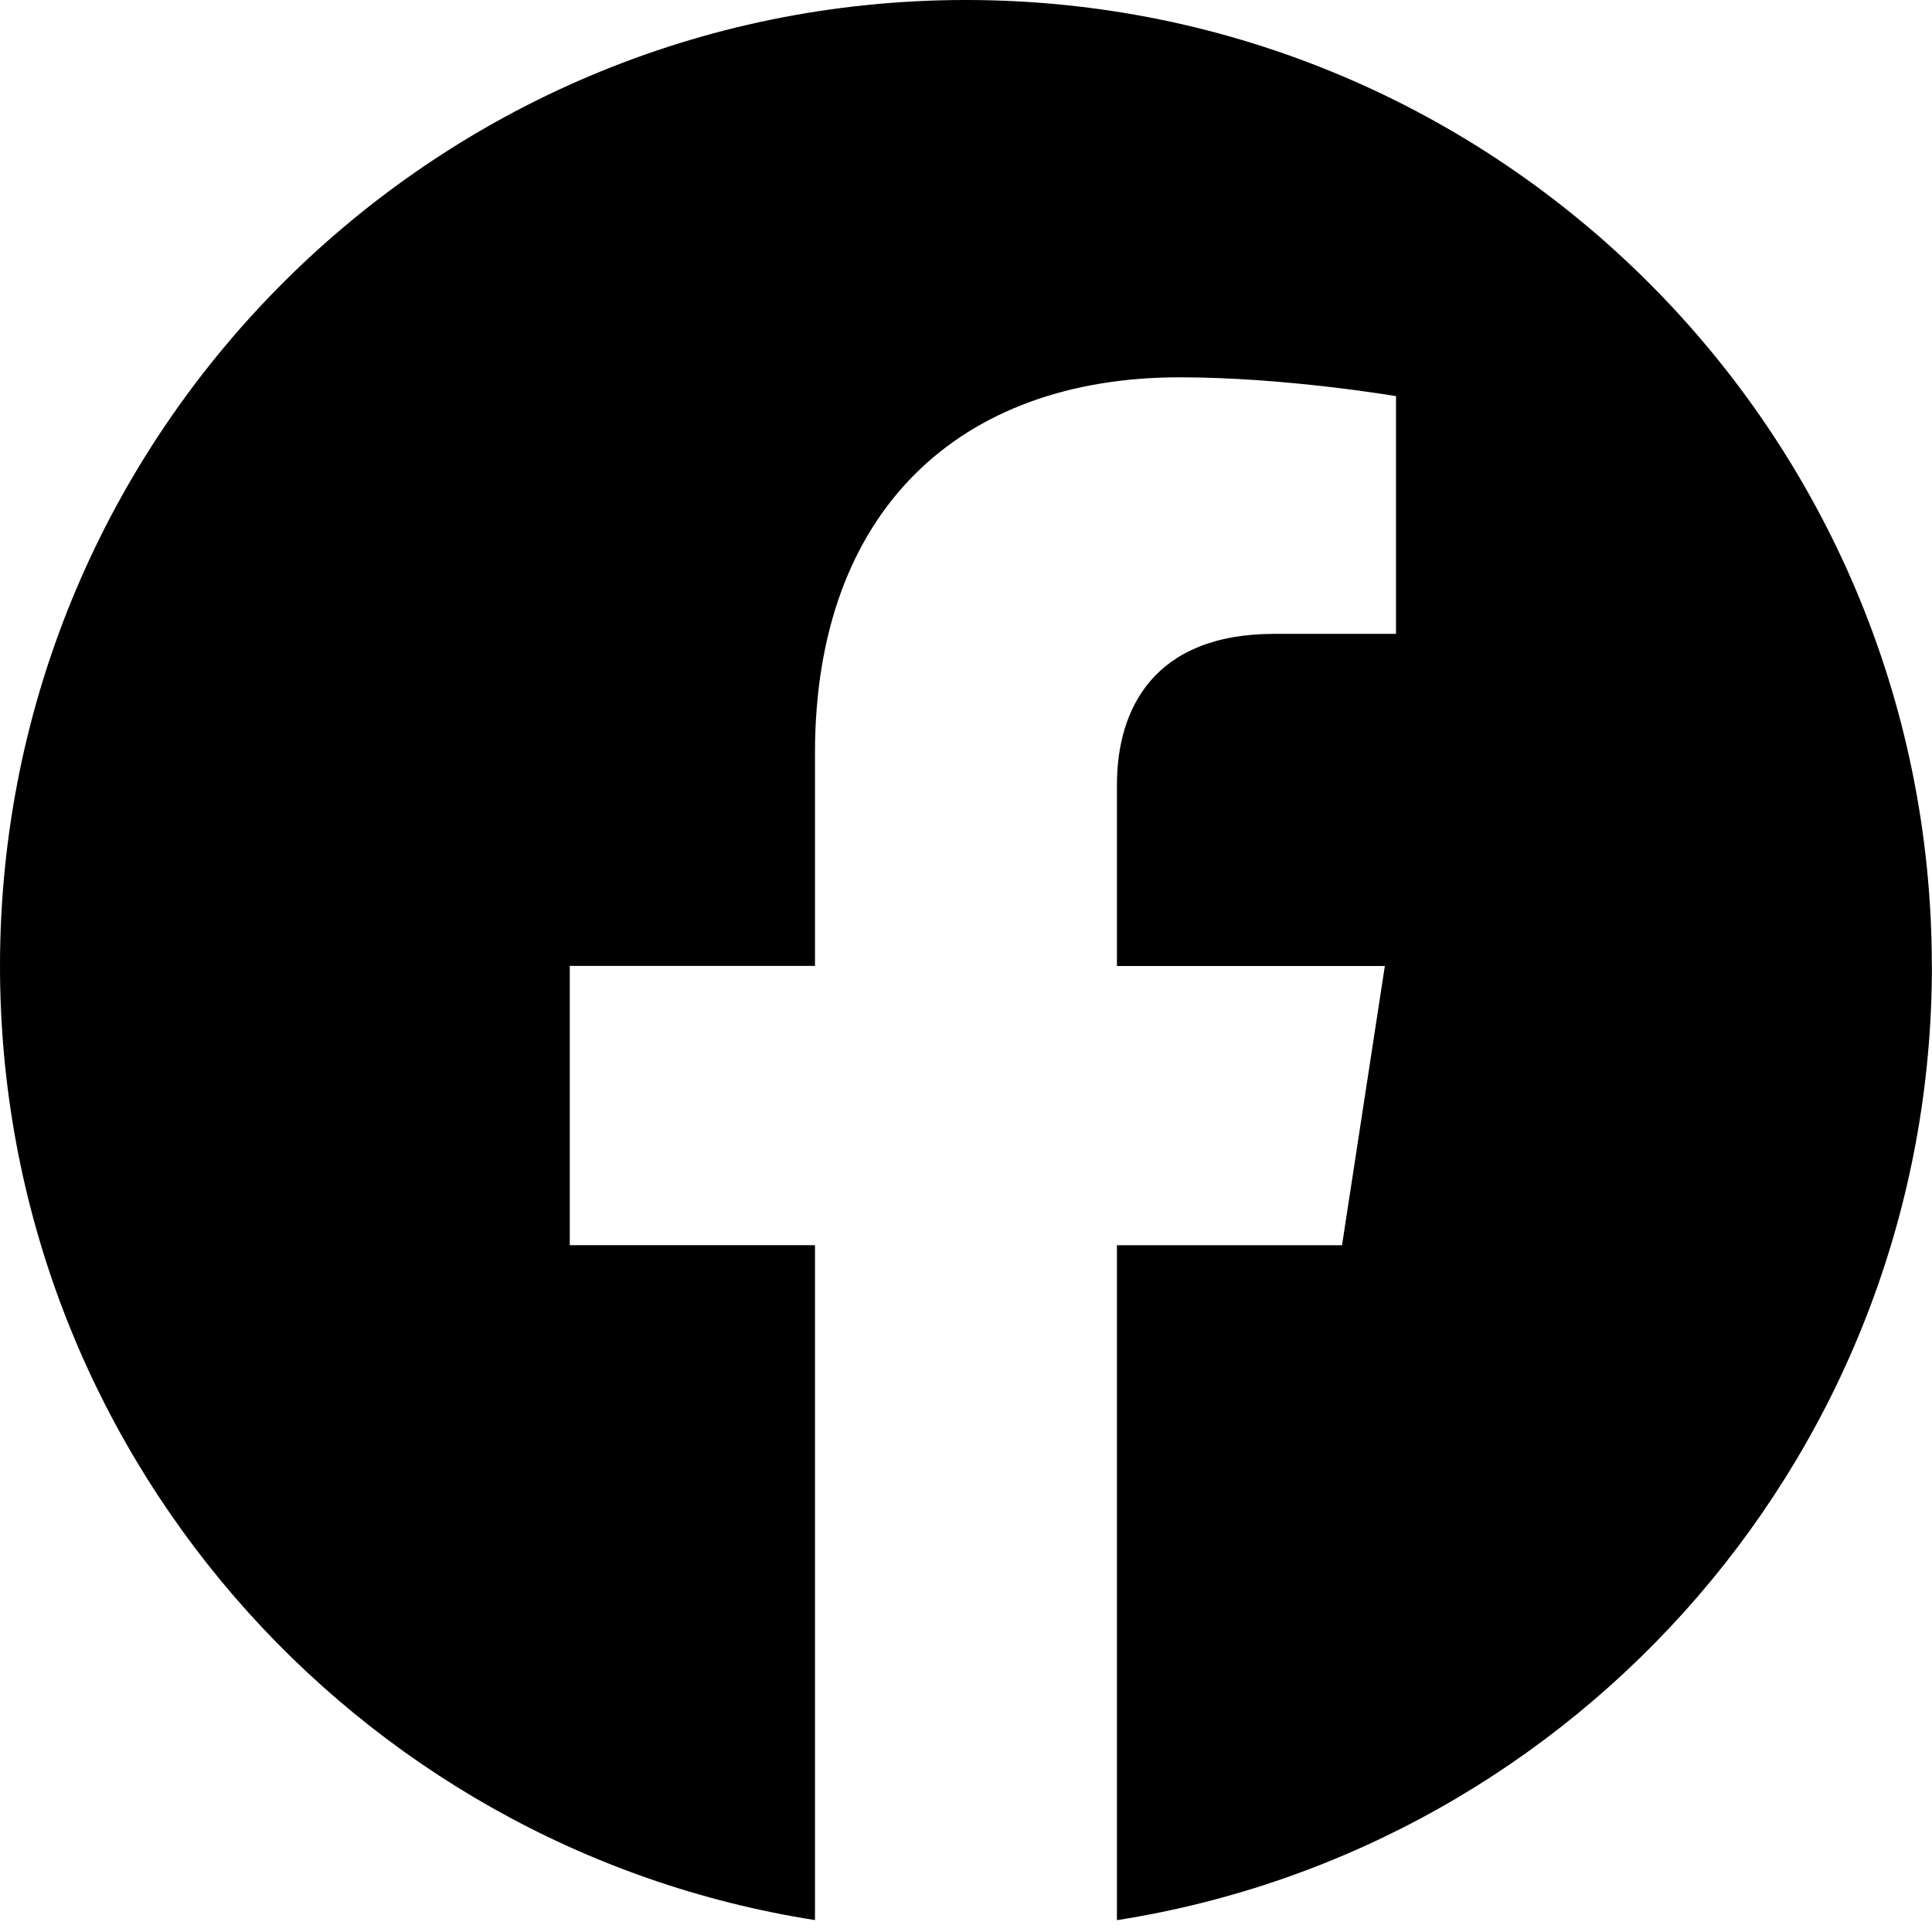
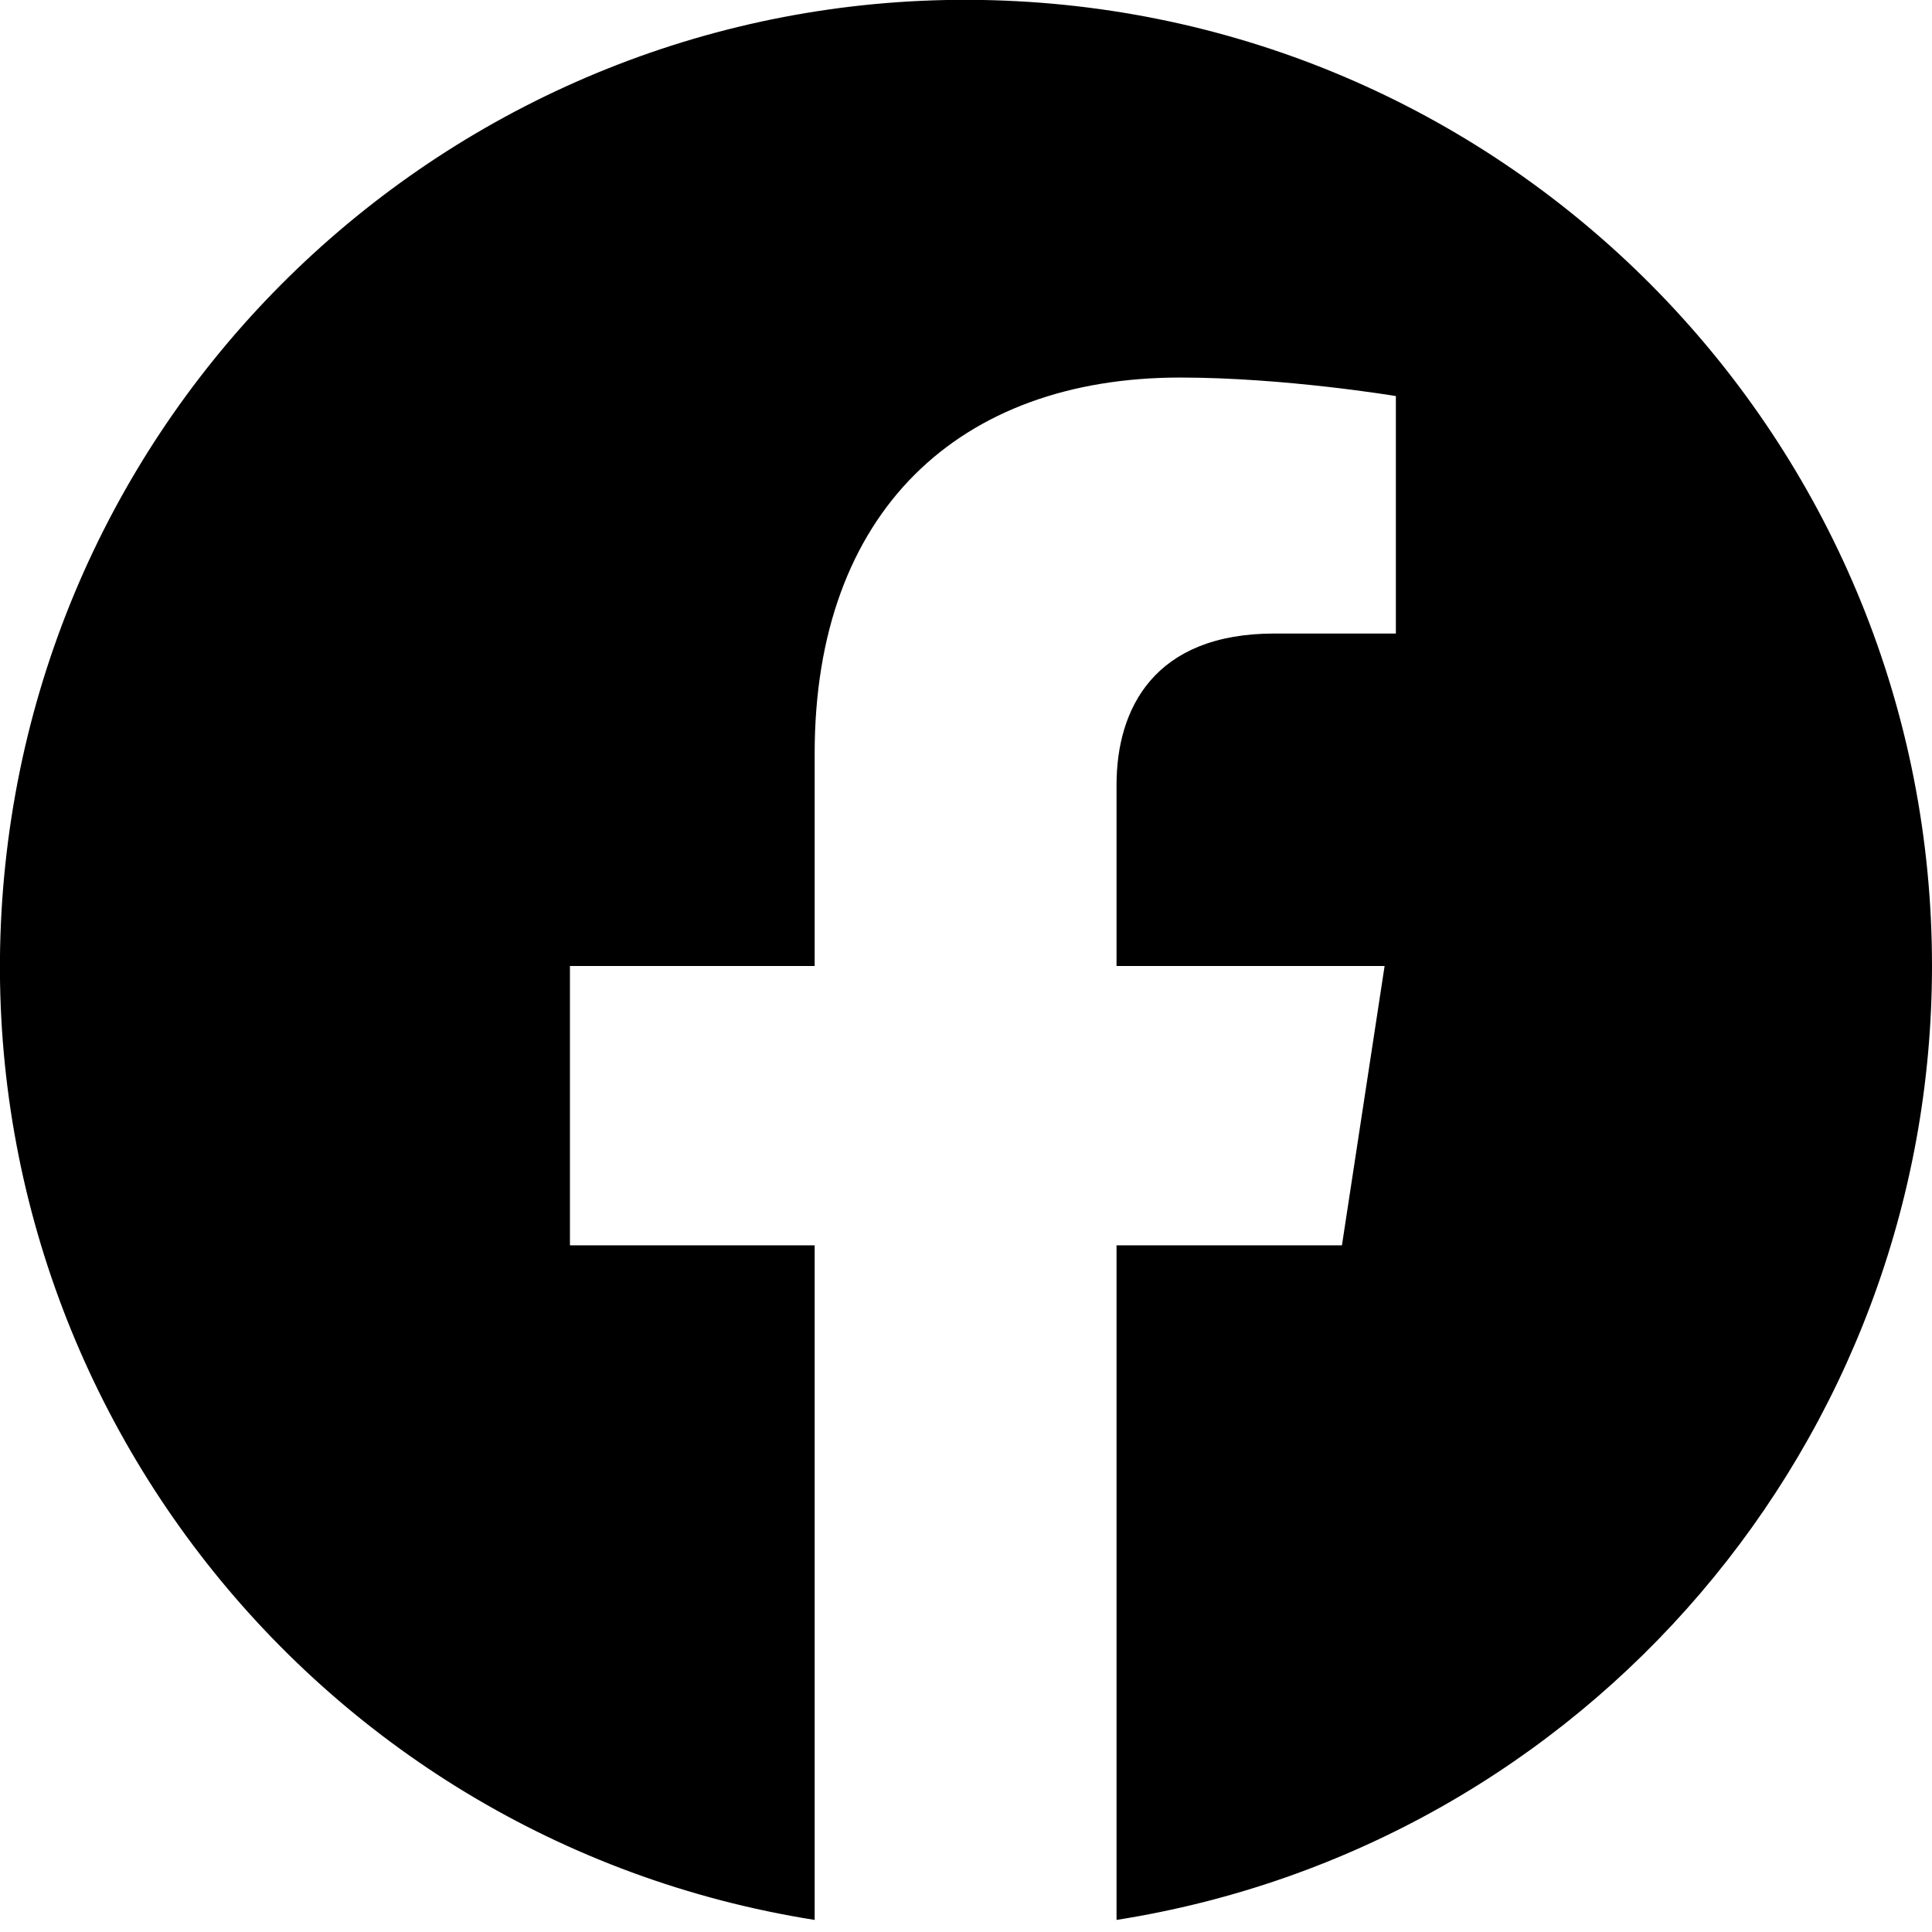
<svg xmlns="http://www.w3.org/2000/svg" viewBox="0 0 24 24">
-   <path d="M23.998 12c0-6.628-5.372-12-11.999-12C5.372 0 0 5.372 0 12c0 5.988 4.388 10.952 10.124 11.852v-8.384H7.078v-3.469h3.046V9.356c0-3.008 1.792-4.669 4.532-4.669 1.313 0 2.686.234 2.686.234v2.953H15.83c-1.49 0-1.955.925-1.955 1.874V12h3.328l-.532 3.469h-2.796v8.384c5.736-.9 10.124-5.864 10.124-11.853z" />
+   <path d="M24 12a12 12 0 1 0-13.88 11.85v-8.38H7.08V12h3.04V9.36c0-3.01 1.8-4.67 4.54-4.67 1.3 0 2.68.23 2.68.23v2.95h-1.51c-1.49 0-1.96.93-1.96 1.88V12h3.33l-.53 3.47h-2.8v8.38A12 12 0 0 0 24 12z" />
</svg>
